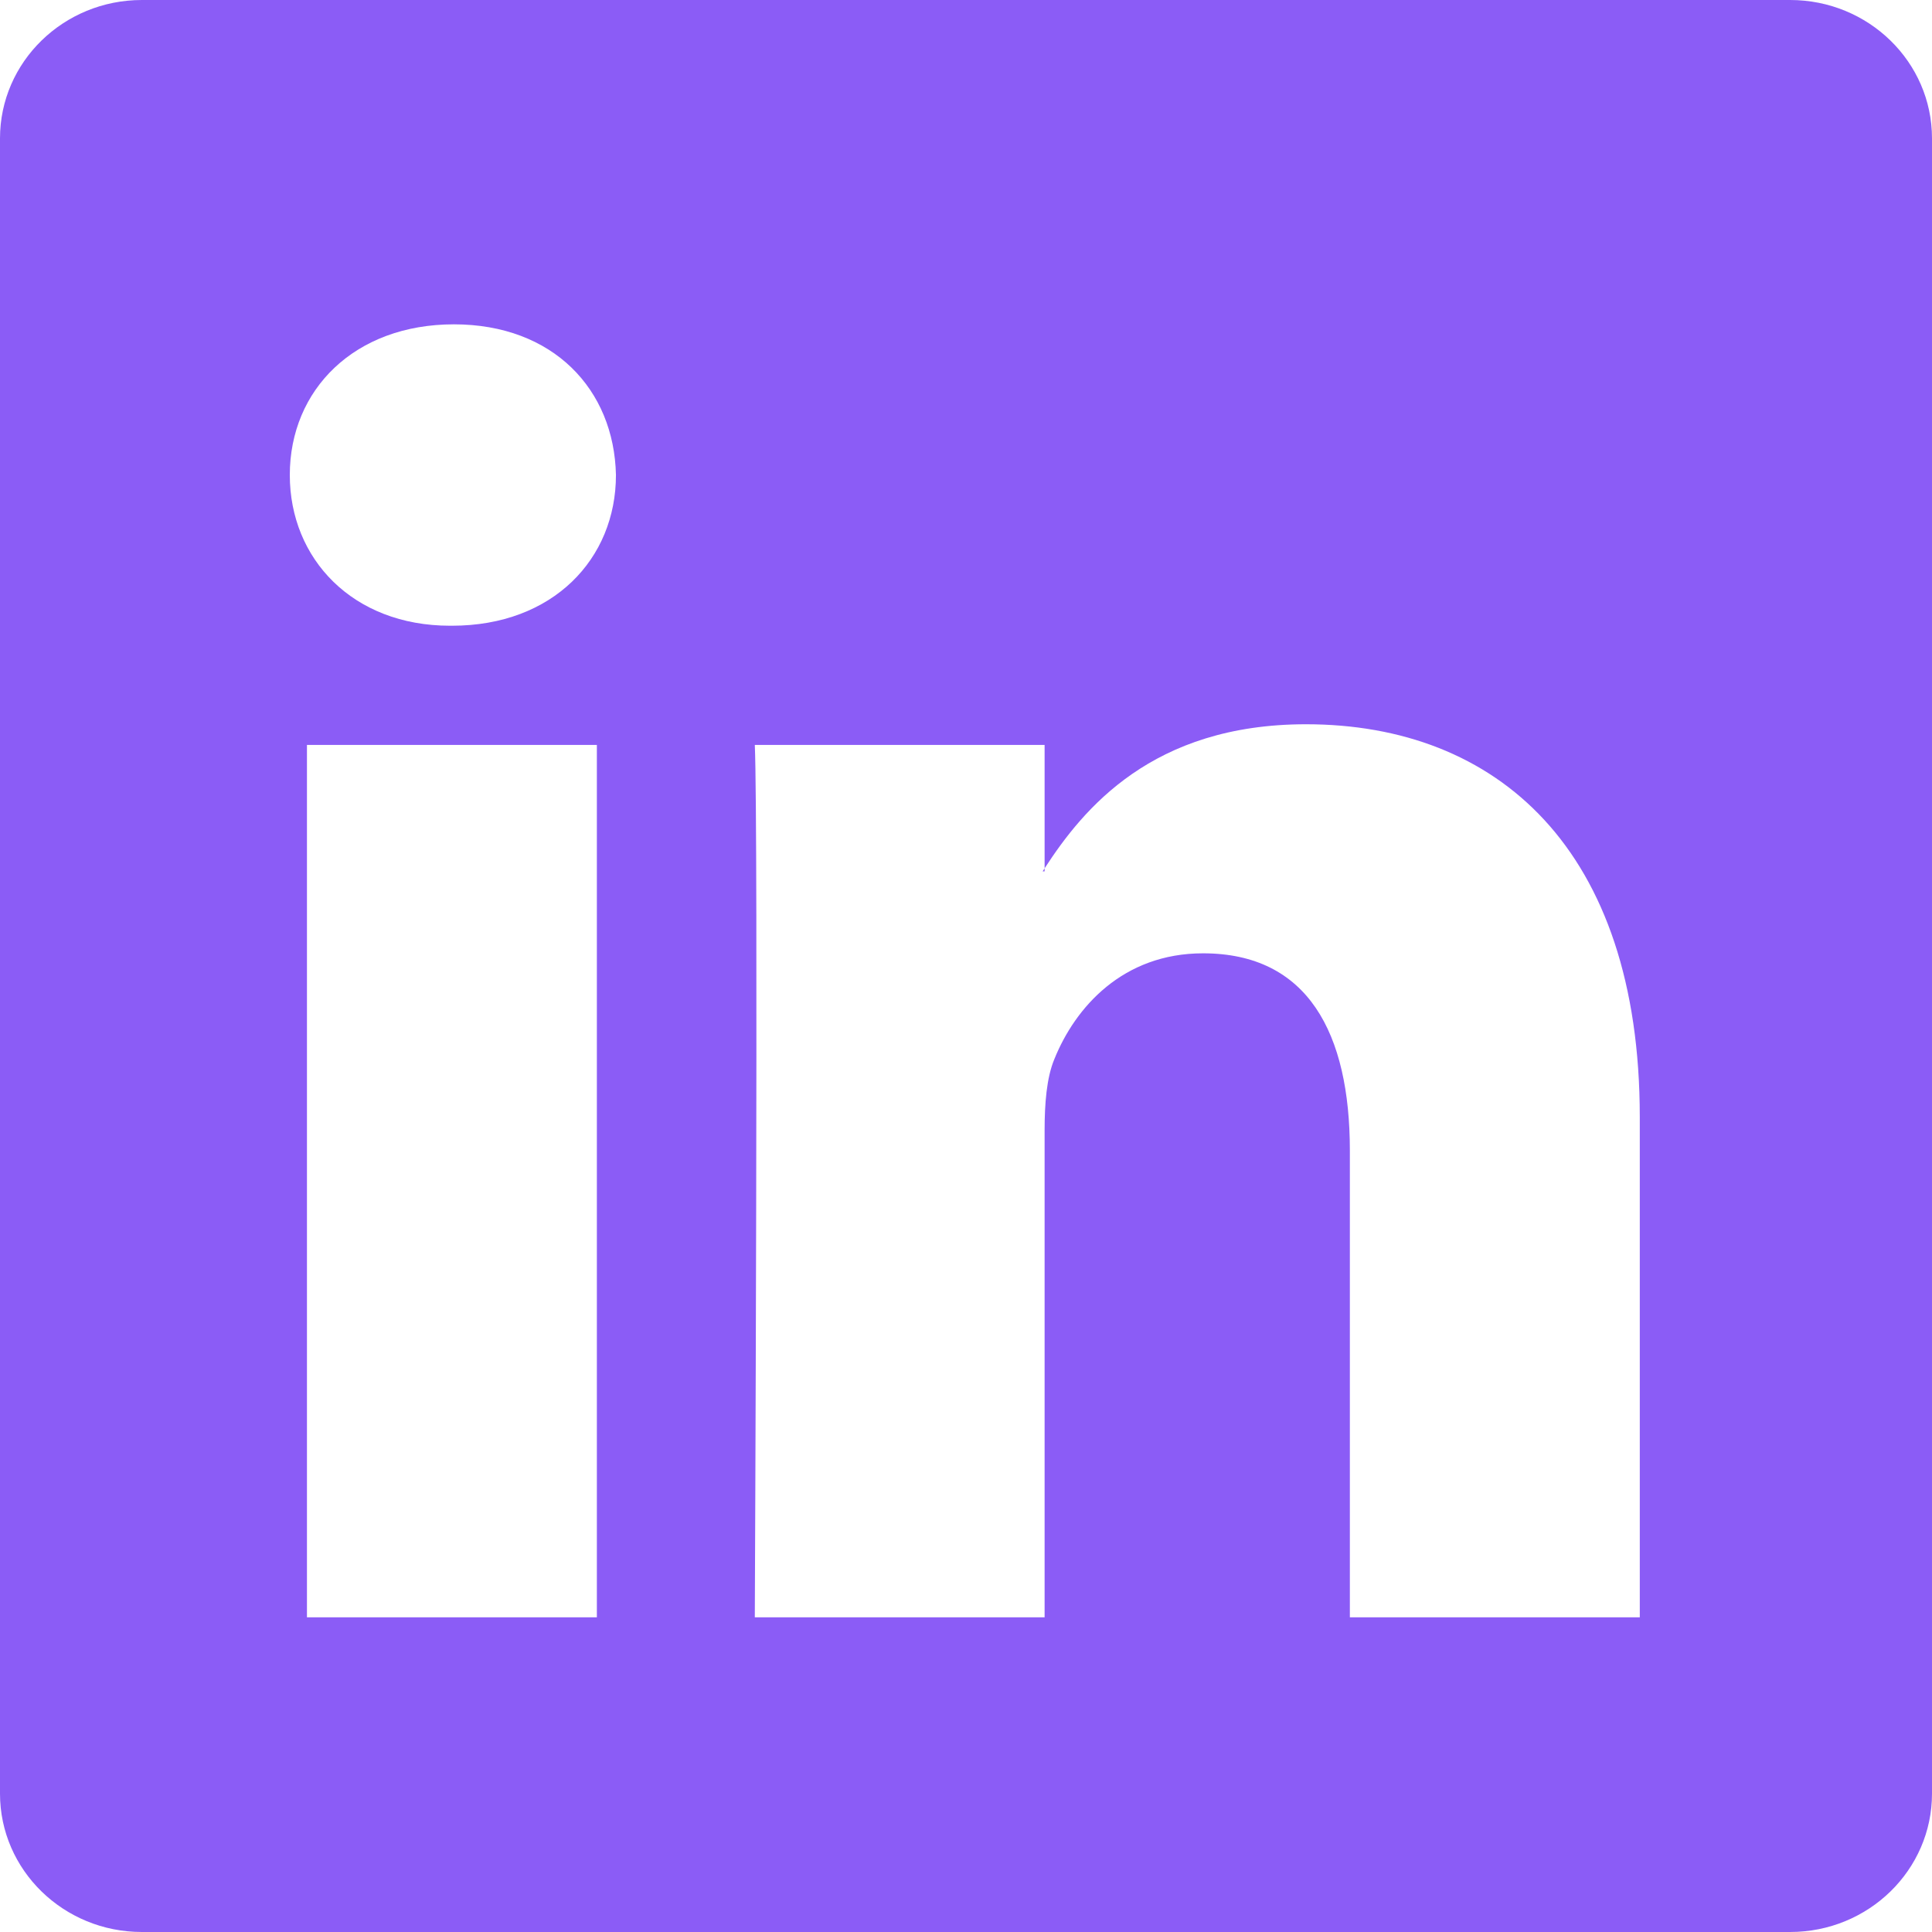
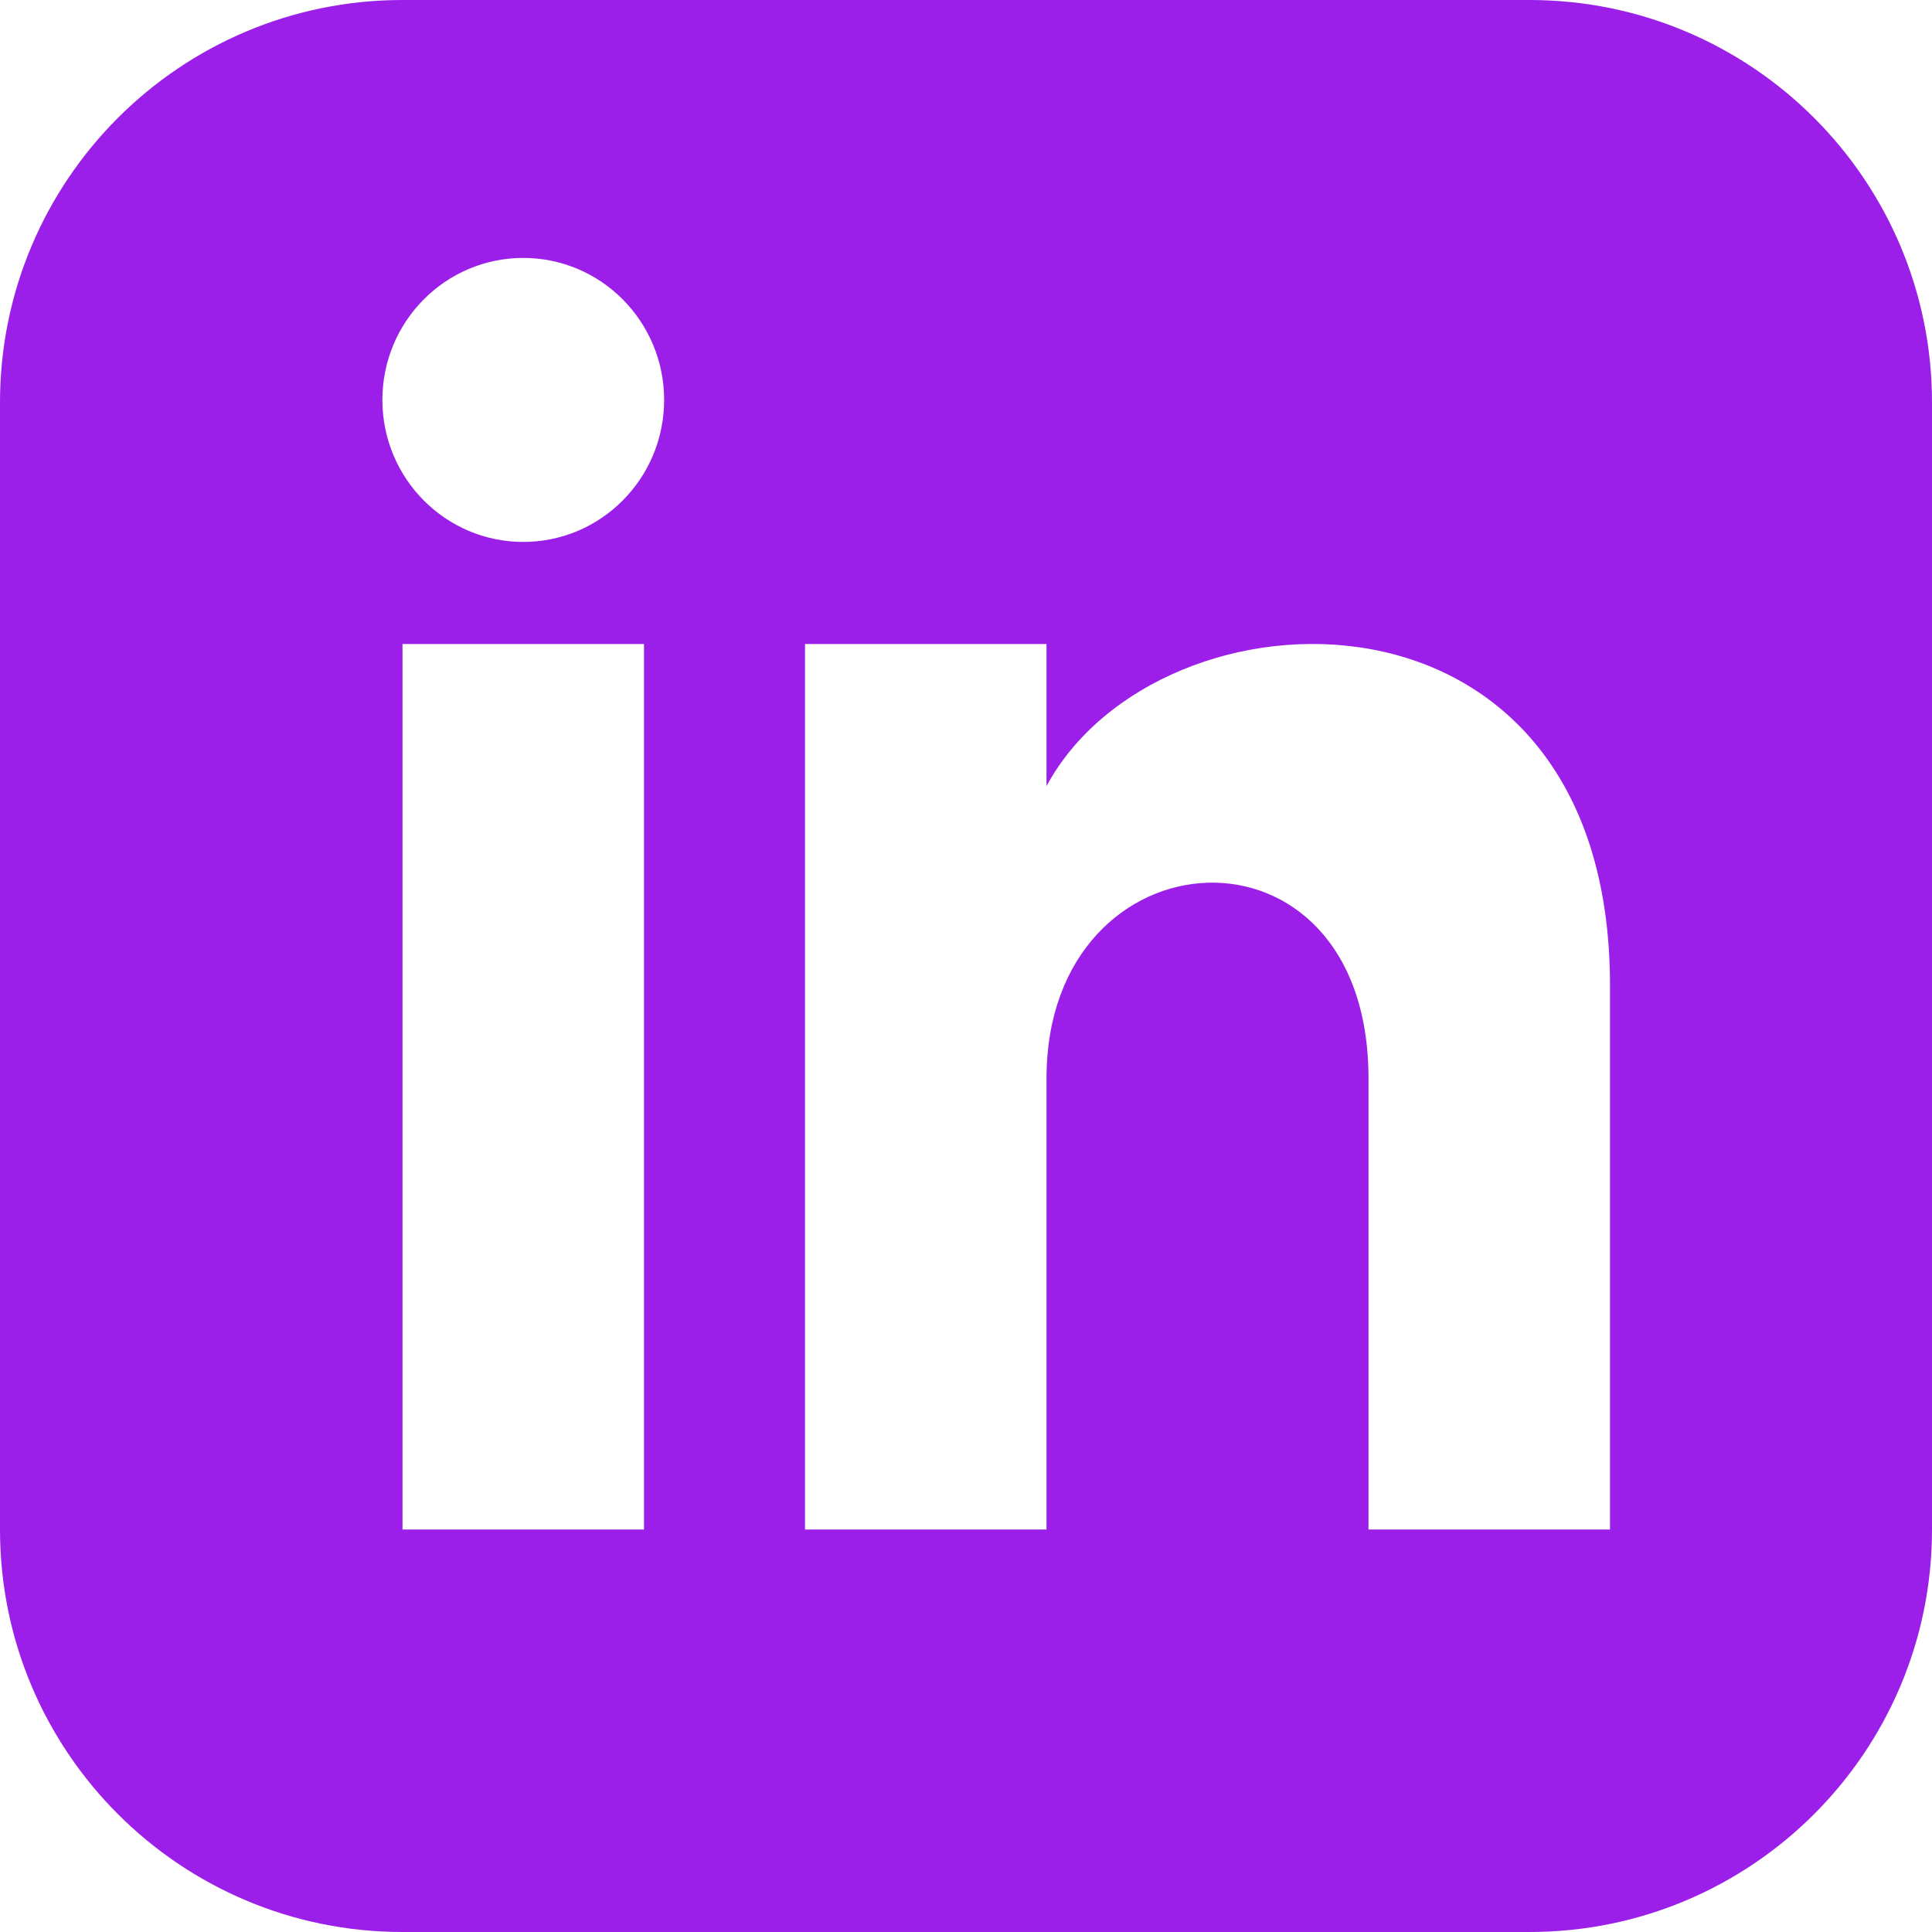
- <svg xmlns="http://www.w3.org/2000/svg" width="16" height="16" fill="#8B5CF6" class="bi bi-linkedin" viewBox="0 0 16 16">
-   <path d="M0 1.146C0 .513.526 0 1.175 0h13.65C15.474 0 16 .513 16 1.146v13.708c0 .633-.526 1.146-1.175 1.146H1.175C.526 16 0 15.487 0 14.854zm4.943 12.248V6.169H2.542v7.225zm-1.2-8.212c.837 0 1.358-.554 1.358-1.248-.015-.709-.52-1.248-1.342-1.248S2.4 3.226 2.4 3.934c0 .694.521 1.248 1.327 1.248zm4.908 8.212V9.359c0-.216.016-.432.08-.586.173-.431.568-.878 1.232-.878.869 0 1.216.662 1.216 1.634v3.865h2.401V9.25c0-2.22-1.184-3.252-2.764-3.252-1.274 0-1.845.7-2.165 1.193v.025h-.016l.016-.025V6.169h-2.4c.03.678 0 7.225 0 7.225z" />
+ <svg xmlns="http://www.w3.org/2000/svg" width="24" height="24" fill="#9b1fe8" viewBox="0 0 24 24">
+   <path d="M19 0h-14c-2.761 0-5 2.239-5 5v14c0 2.761 2.239 5 5 5h14c2.762 0 5-2.239 5-5v-14c0-2.761-2.238-5-5-5zm-11 19h-3v-11h3v11zm-1.5-12.268c-.966 0-1.75-.79-1.75-1.764s.784-1.764 1.75-1.764 1.75.79 1.75 1.764-.783 1.764-1.75 1.764zm13.5 12.268h-3v-5.604c0-3.368-4-3.113-4 0v5.604h-3v-11h3v1.765c1.396-2.586 7-2.777 7 2.476v6.759z" />
</svg>
